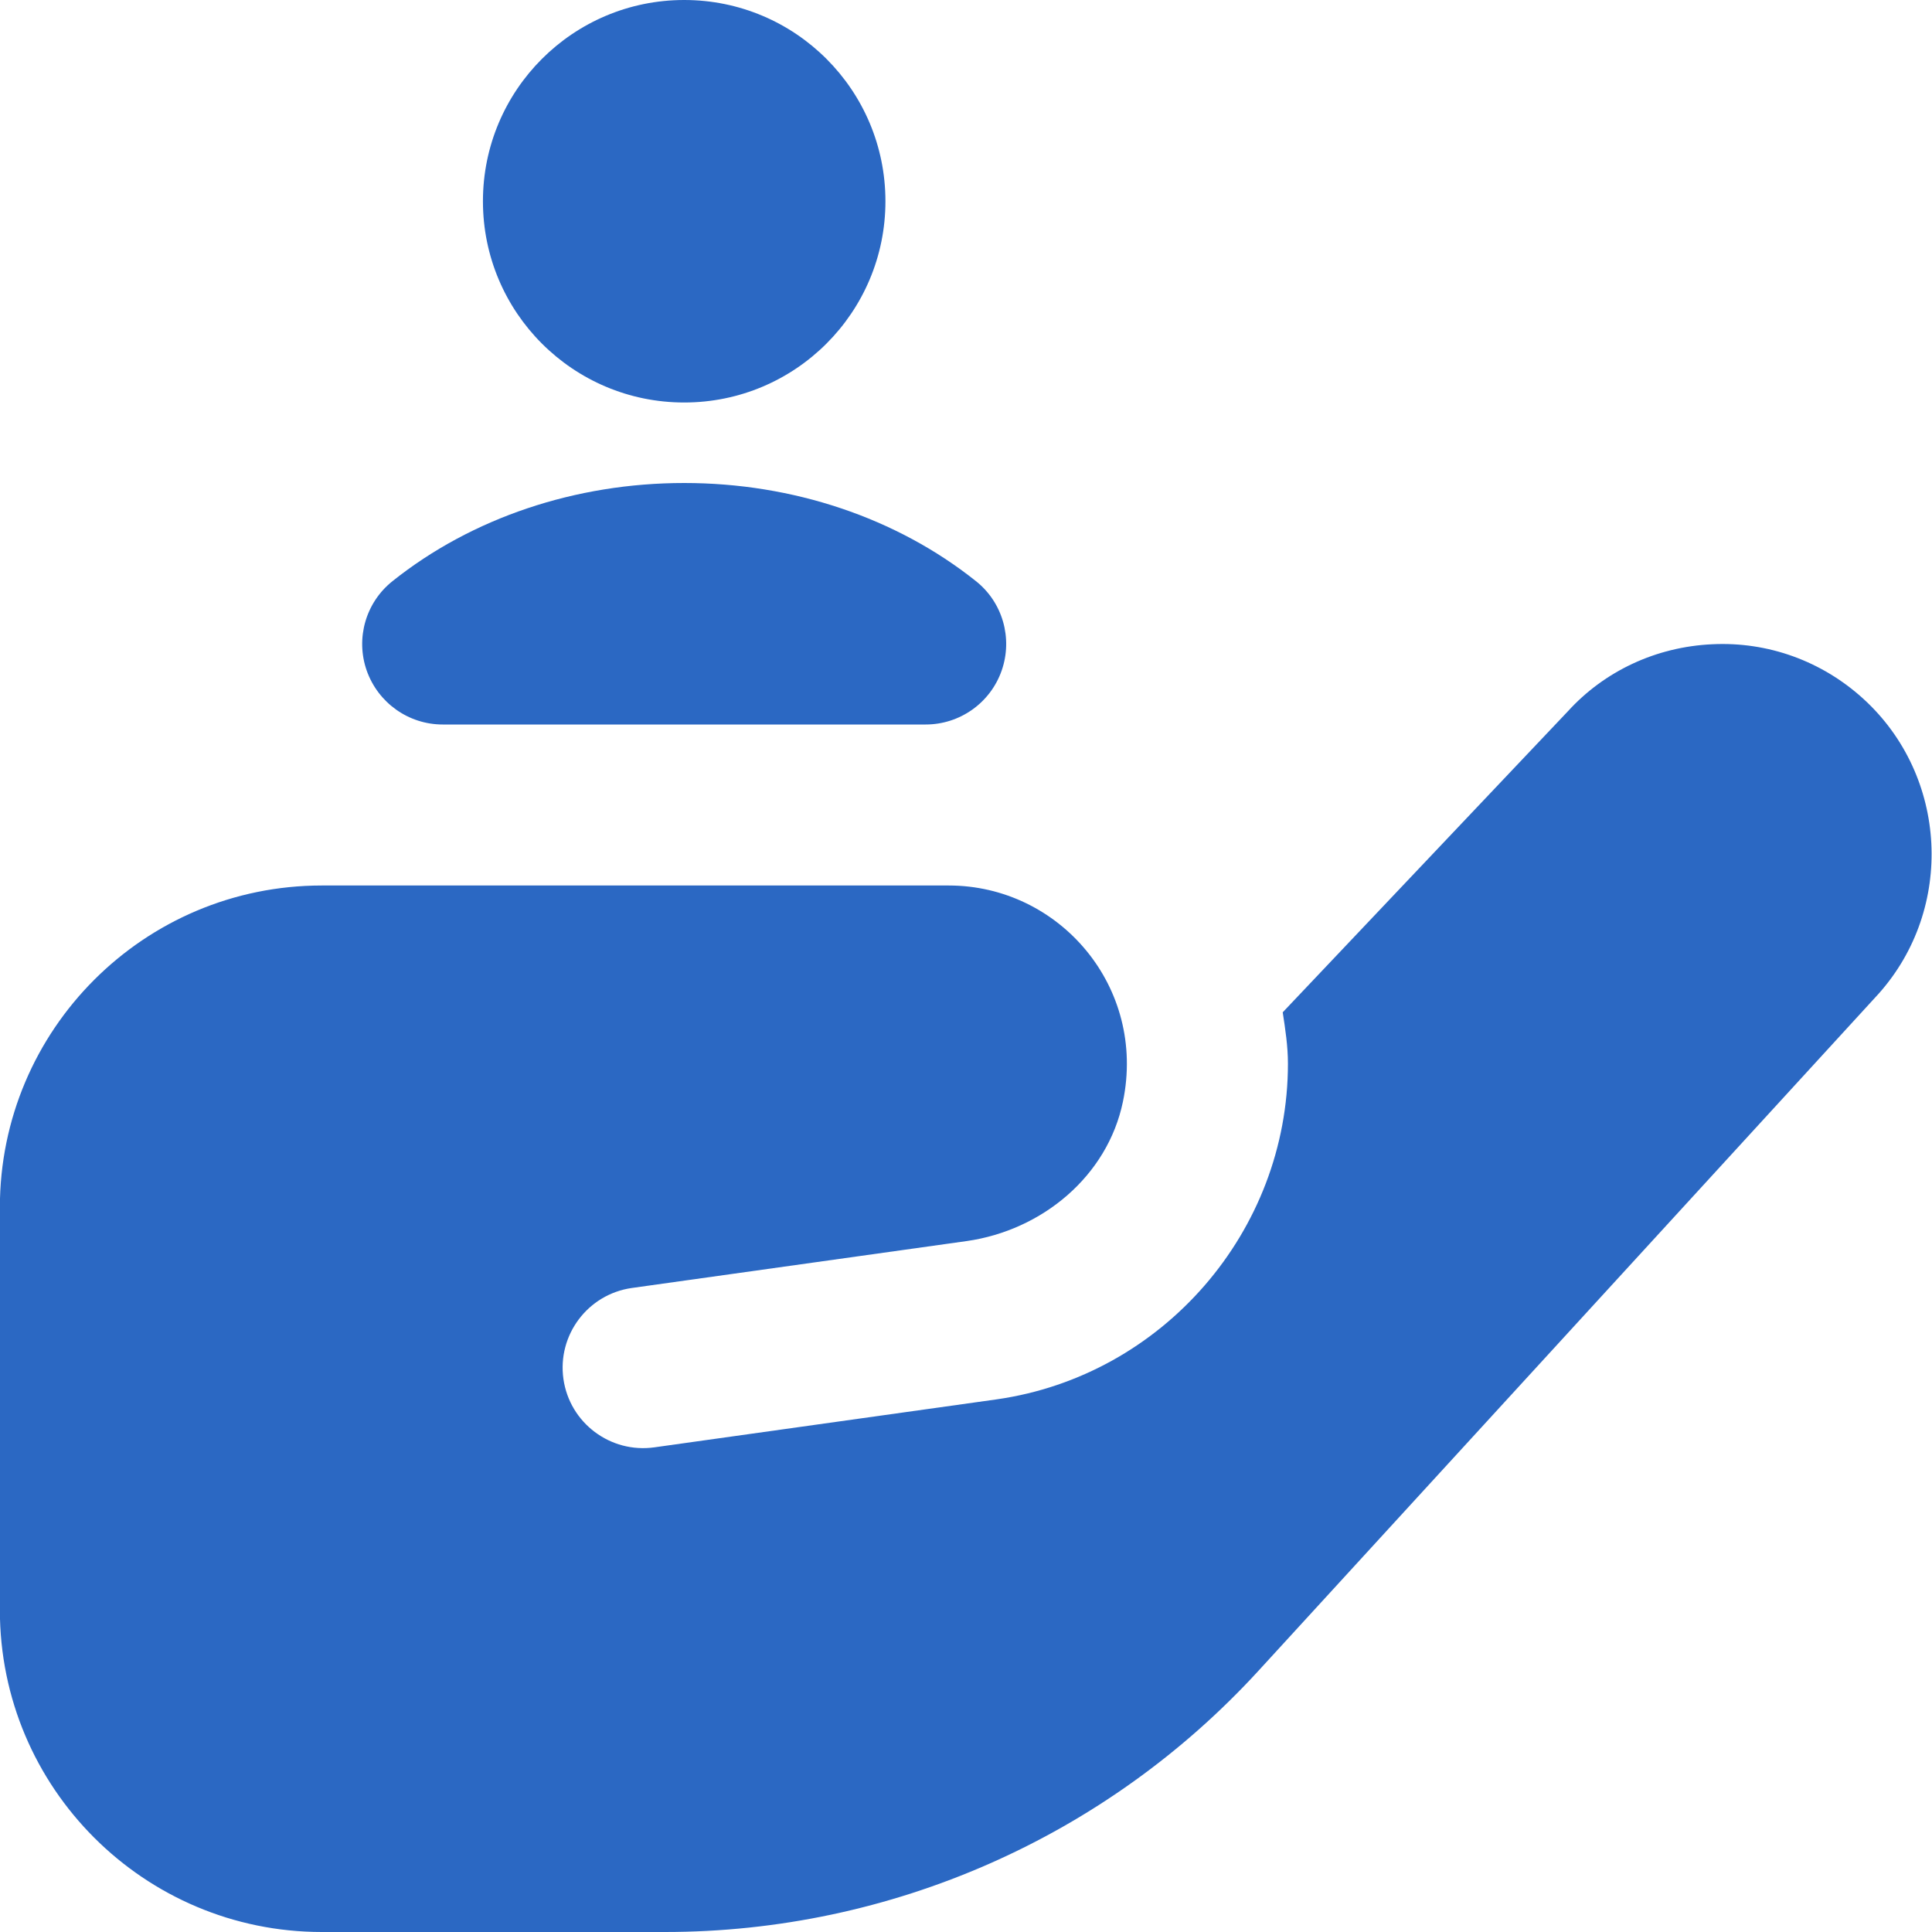
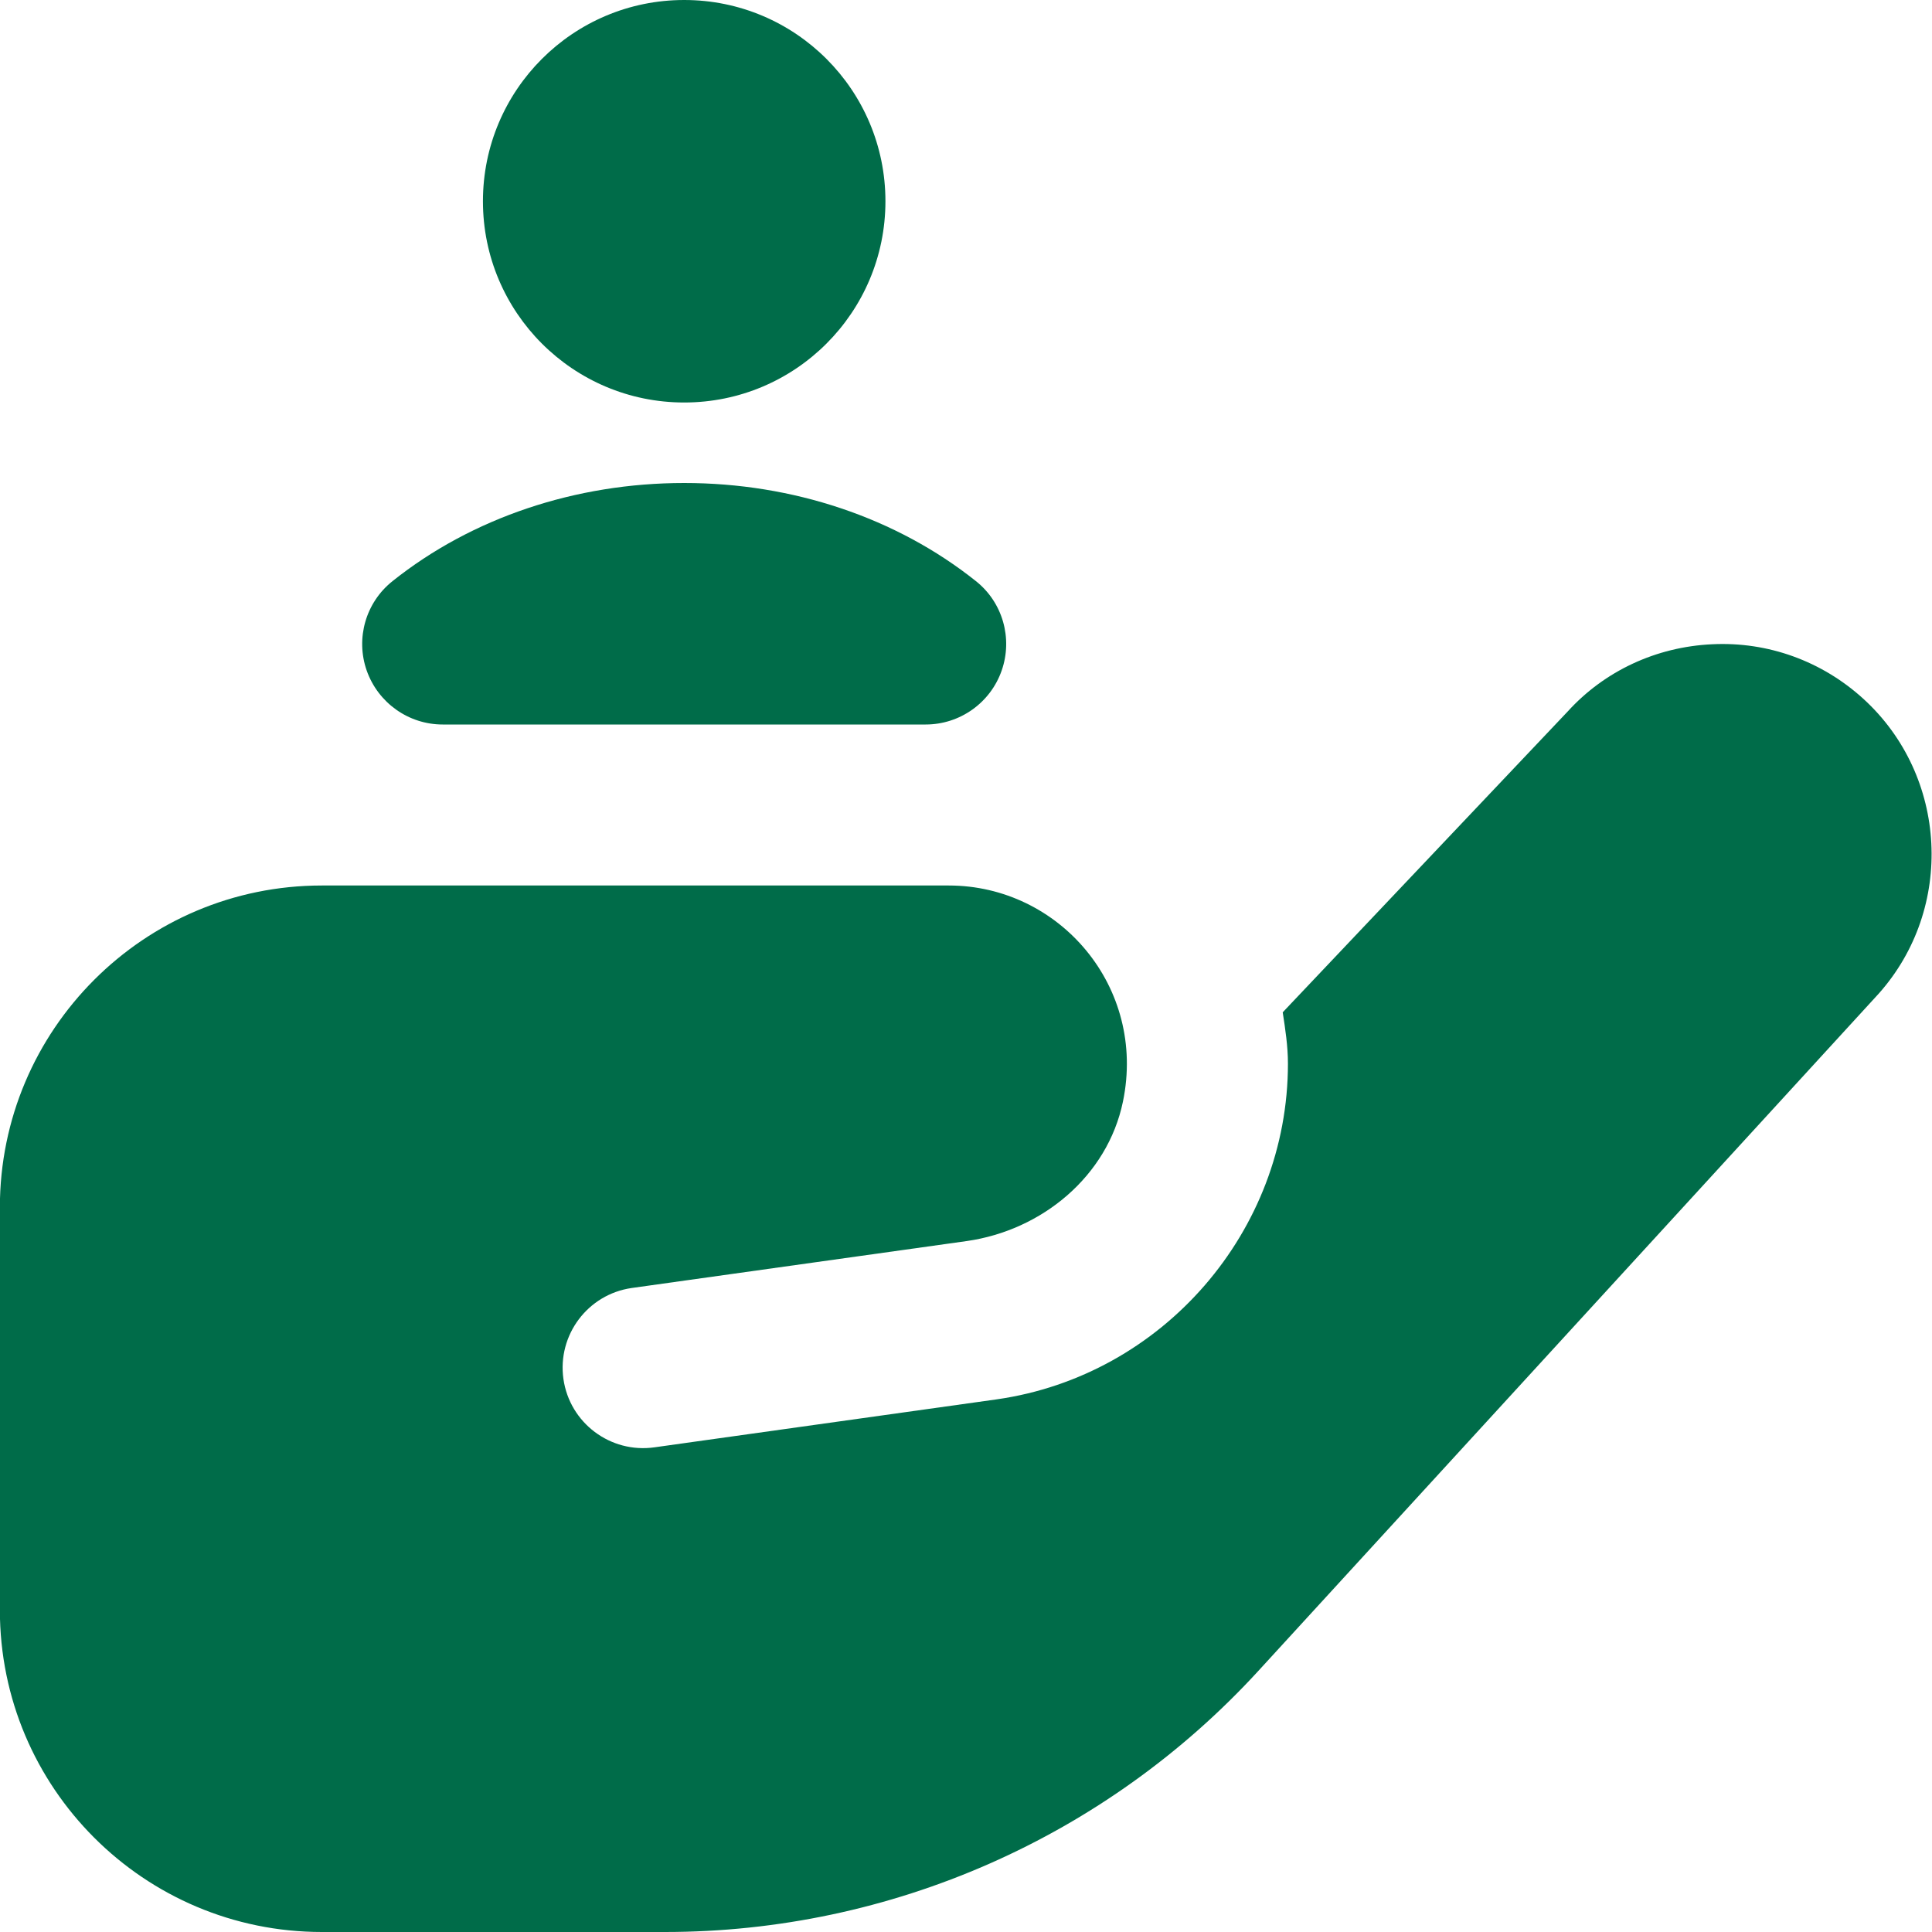
<svg xmlns="http://www.w3.org/2000/svg" width="30" height="30" viewBox="0 0 30 30" fill="none">
-   <path d="M10.624 0C12.351 0 13.749 1.399 13.749 3.125C13.749 4.851 12.351 6.25 10.624 6.25C8.898 6.25 7.499 4.851 7.499 3.125C7.499 1.399 8.898 0 10.624 0ZM15.554 10.412C15.729 9.911 15.569 9.352 15.153 9.023C13.922 8.041 12.313 7.5 10.624 7.5C8.936 7.5 7.327 8.041 6.096 9.023C5.679 9.354 5.519 9.911 5.694 10.412C5.871 10.914 6.344 11.25 6.874 11.25H14.374C14.905 11.25 15.379 10.914 15.554 10.412ZM28.934 10.851C28.291 10.265 27.452 9.961 26.587 10.004C25.715 10.044 24.913 10.421 24.344 11.047L19.918 15.719C19.958 15.981 19.999 16.244 19.999 16.516C19.999 19.12 18.055 21.361 15.478 21.729L10.163 22.474C9.479 22.571 8.847 22.096 8.749 21.414C8.652 20.73 9.127 20.098 9.809 20L15.012 19.271C16.182 19.104 17.197 18.264 17.437 17.106C17.807 15.325 16.449 13.75 14.732 13.75H4.998C2.237 13.75 -0.002 15.989 -0.002 18.75V25C-0.002 27.761 2.237 30 4.998 30H10.325C13.832 30 17.175 28.527 19.543 25.942L29.171 15.431C30.355 14.104 30.248 12.049 28.934 10.851Z" fill="#2B68C3" />
+   <path d="M10.624 0C12.351 0 13.749 1.399 13.749 3.125C13.749 4.851 12.351 6.25 10.624 6.25C8.898 6.25 7.499 4.851 7.499 3.125C7.499 1.399 8.898 0 10.624 0ZM15.554 10.412C15.729 9.911 15.569 9.352 15.153 9.023C13.922 8.041 12.313 7.5 10.624 7.5C8.936 7.5 7.327 8.041 6.096 9.023C5.679 9.354 5.519 9.911 5.694 10.412C5.871 10.914 6.344 11.25 6.874 11.25H14.374C14.905 11.25 15.379 10.914 15.554 10.412ZM28.934 10.851C28.291 10.265 27.452 9.961 26.587 10.004C25.715 10.044 24.913 10.421 24.344 11.047L19.918 15.719C19.958 15.981 19.999 16.244 19.999 16.516C19.999 19.12 18.055 21.361 15.478 21.729L10.163 22.474C9.479 22.571 8.847 22.096 8.749 21.414C8.652 20.73 9.127 20.098 9.809 20L15.012 19.271C16.182 19.104 17.197 18.264 17.437 17.106C17.807 15.325 16.449 13.75 14.732 13.75H4.998C2.237 13.75 -0.002 15.989 -0.002 18.75V25C-0.002 27.761 2.237 30 4.998 30H10.325C13.832 30 17.175 28.527 19.543 25.942L29.171 15.431C30.355 14.104 30.248 12.049 28.934 10.851Z" fill="#006C49" />
</svg>
